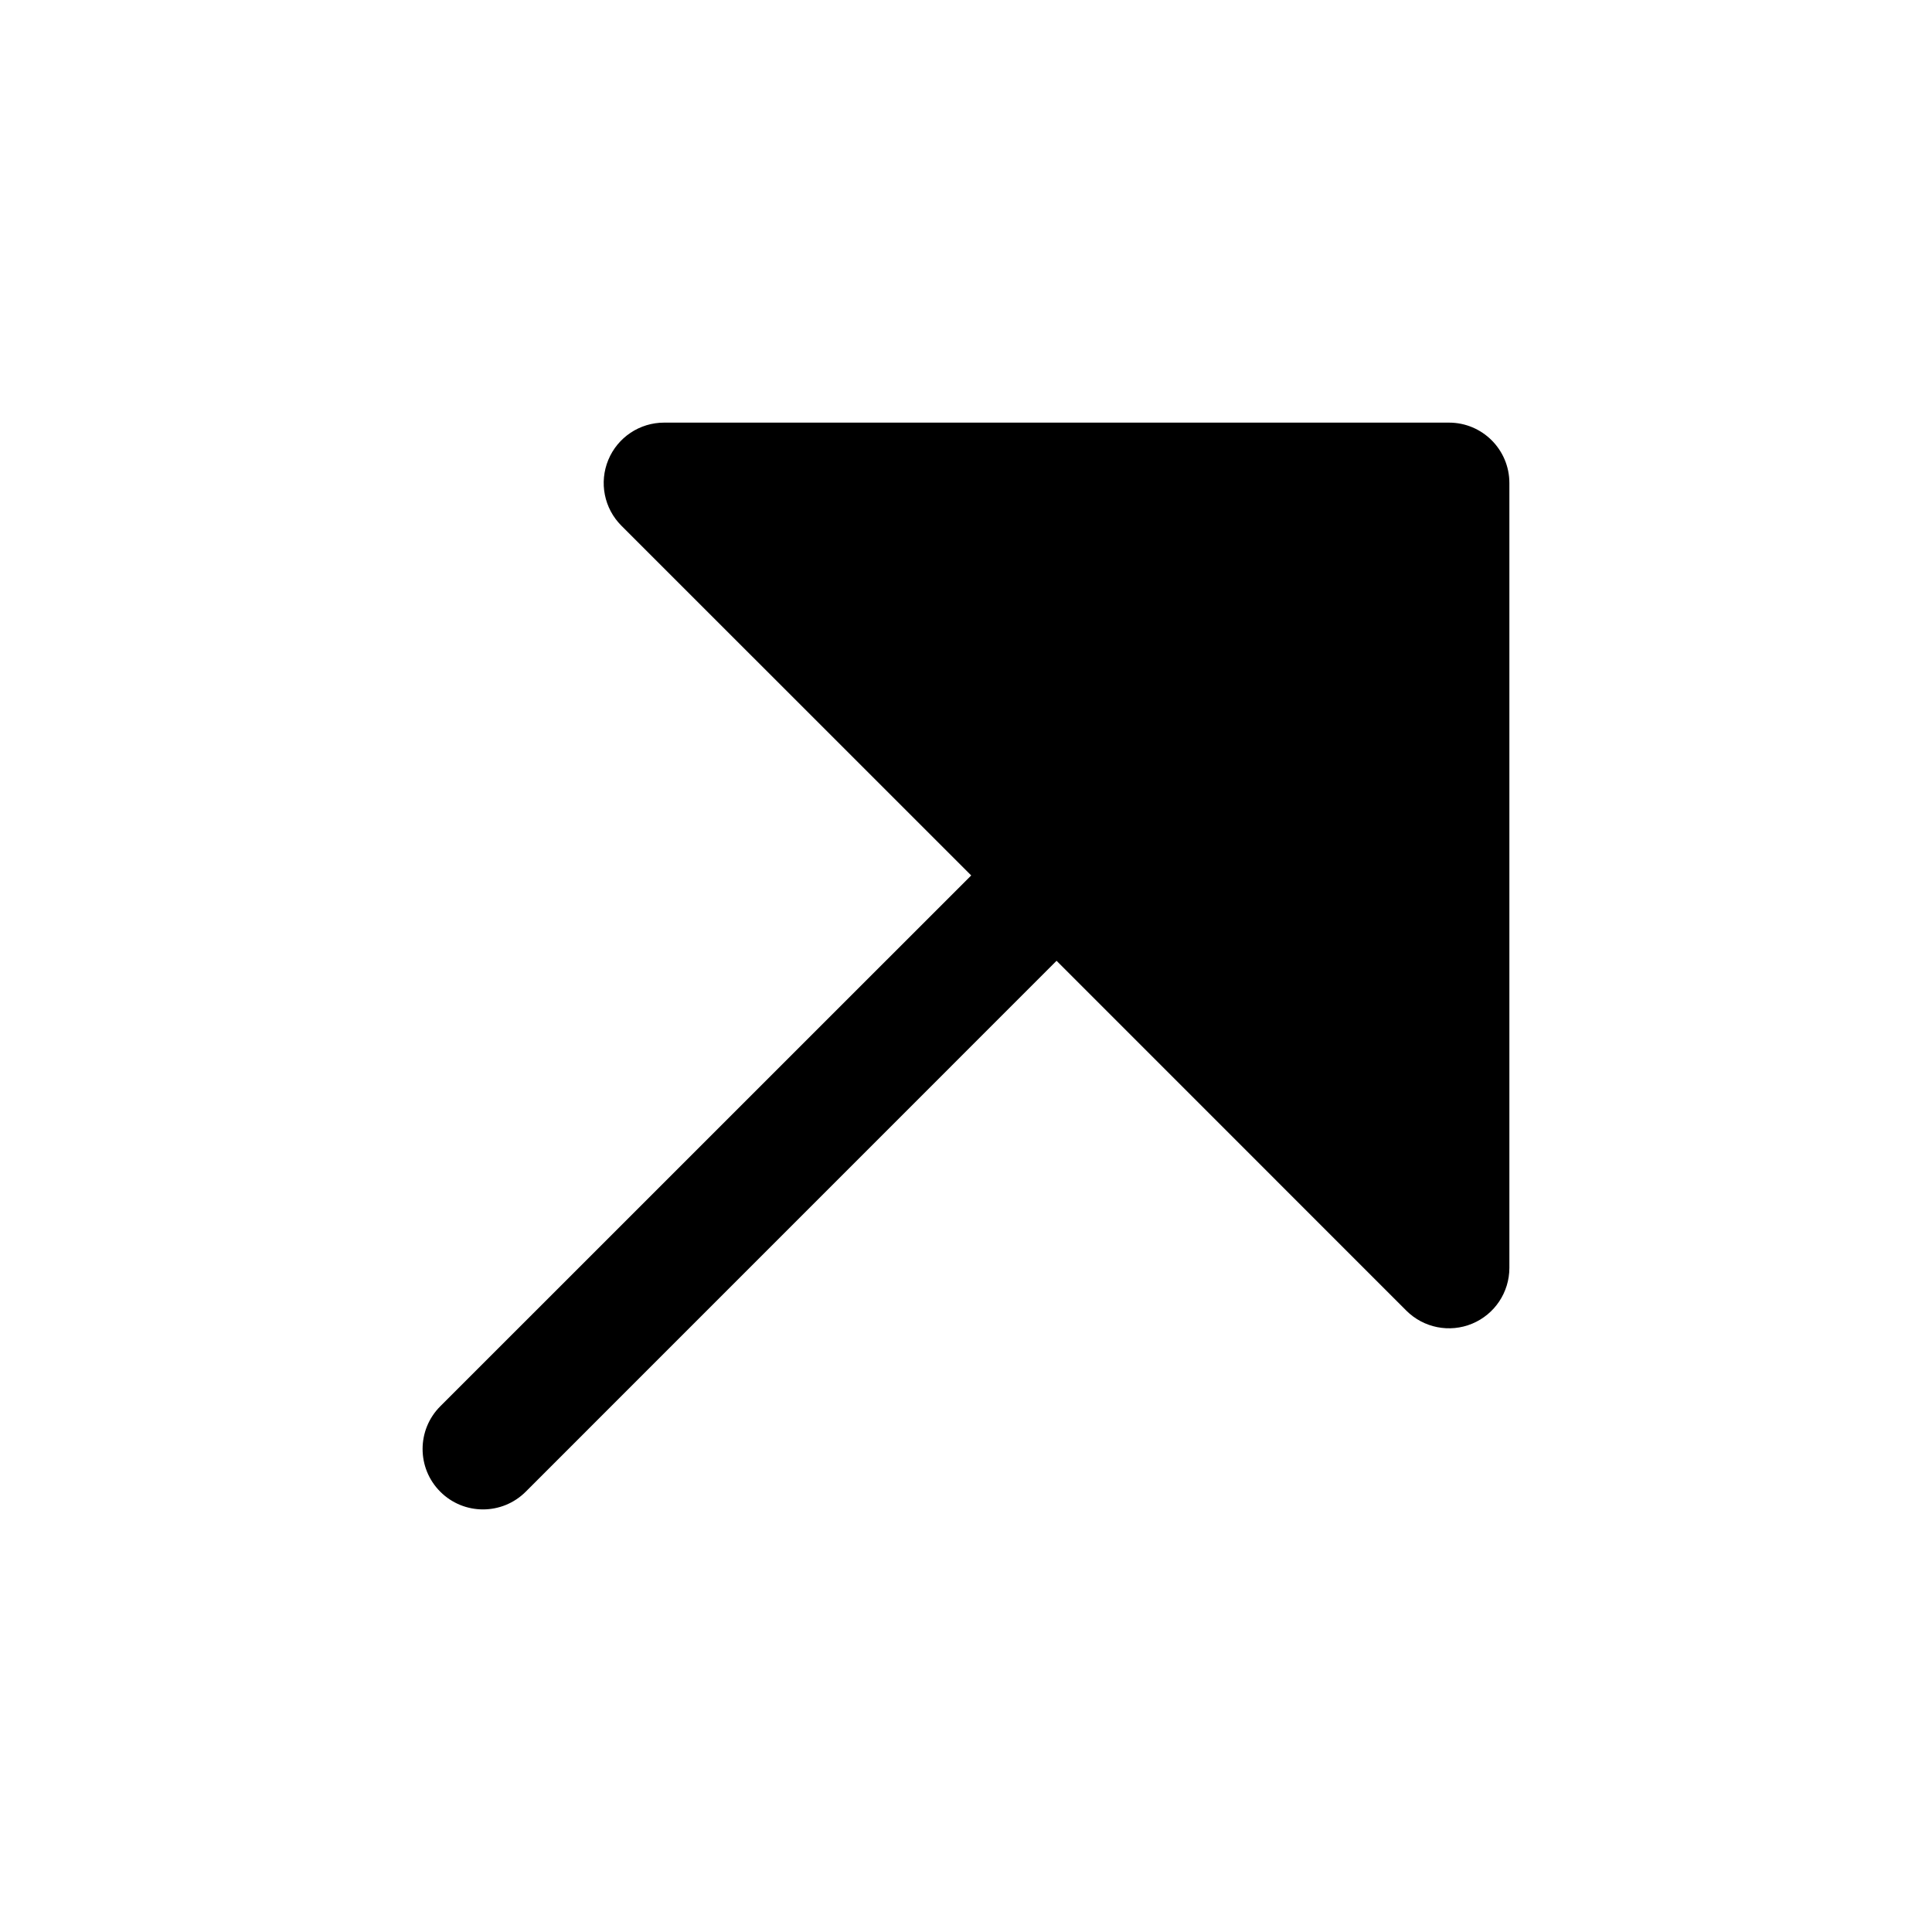
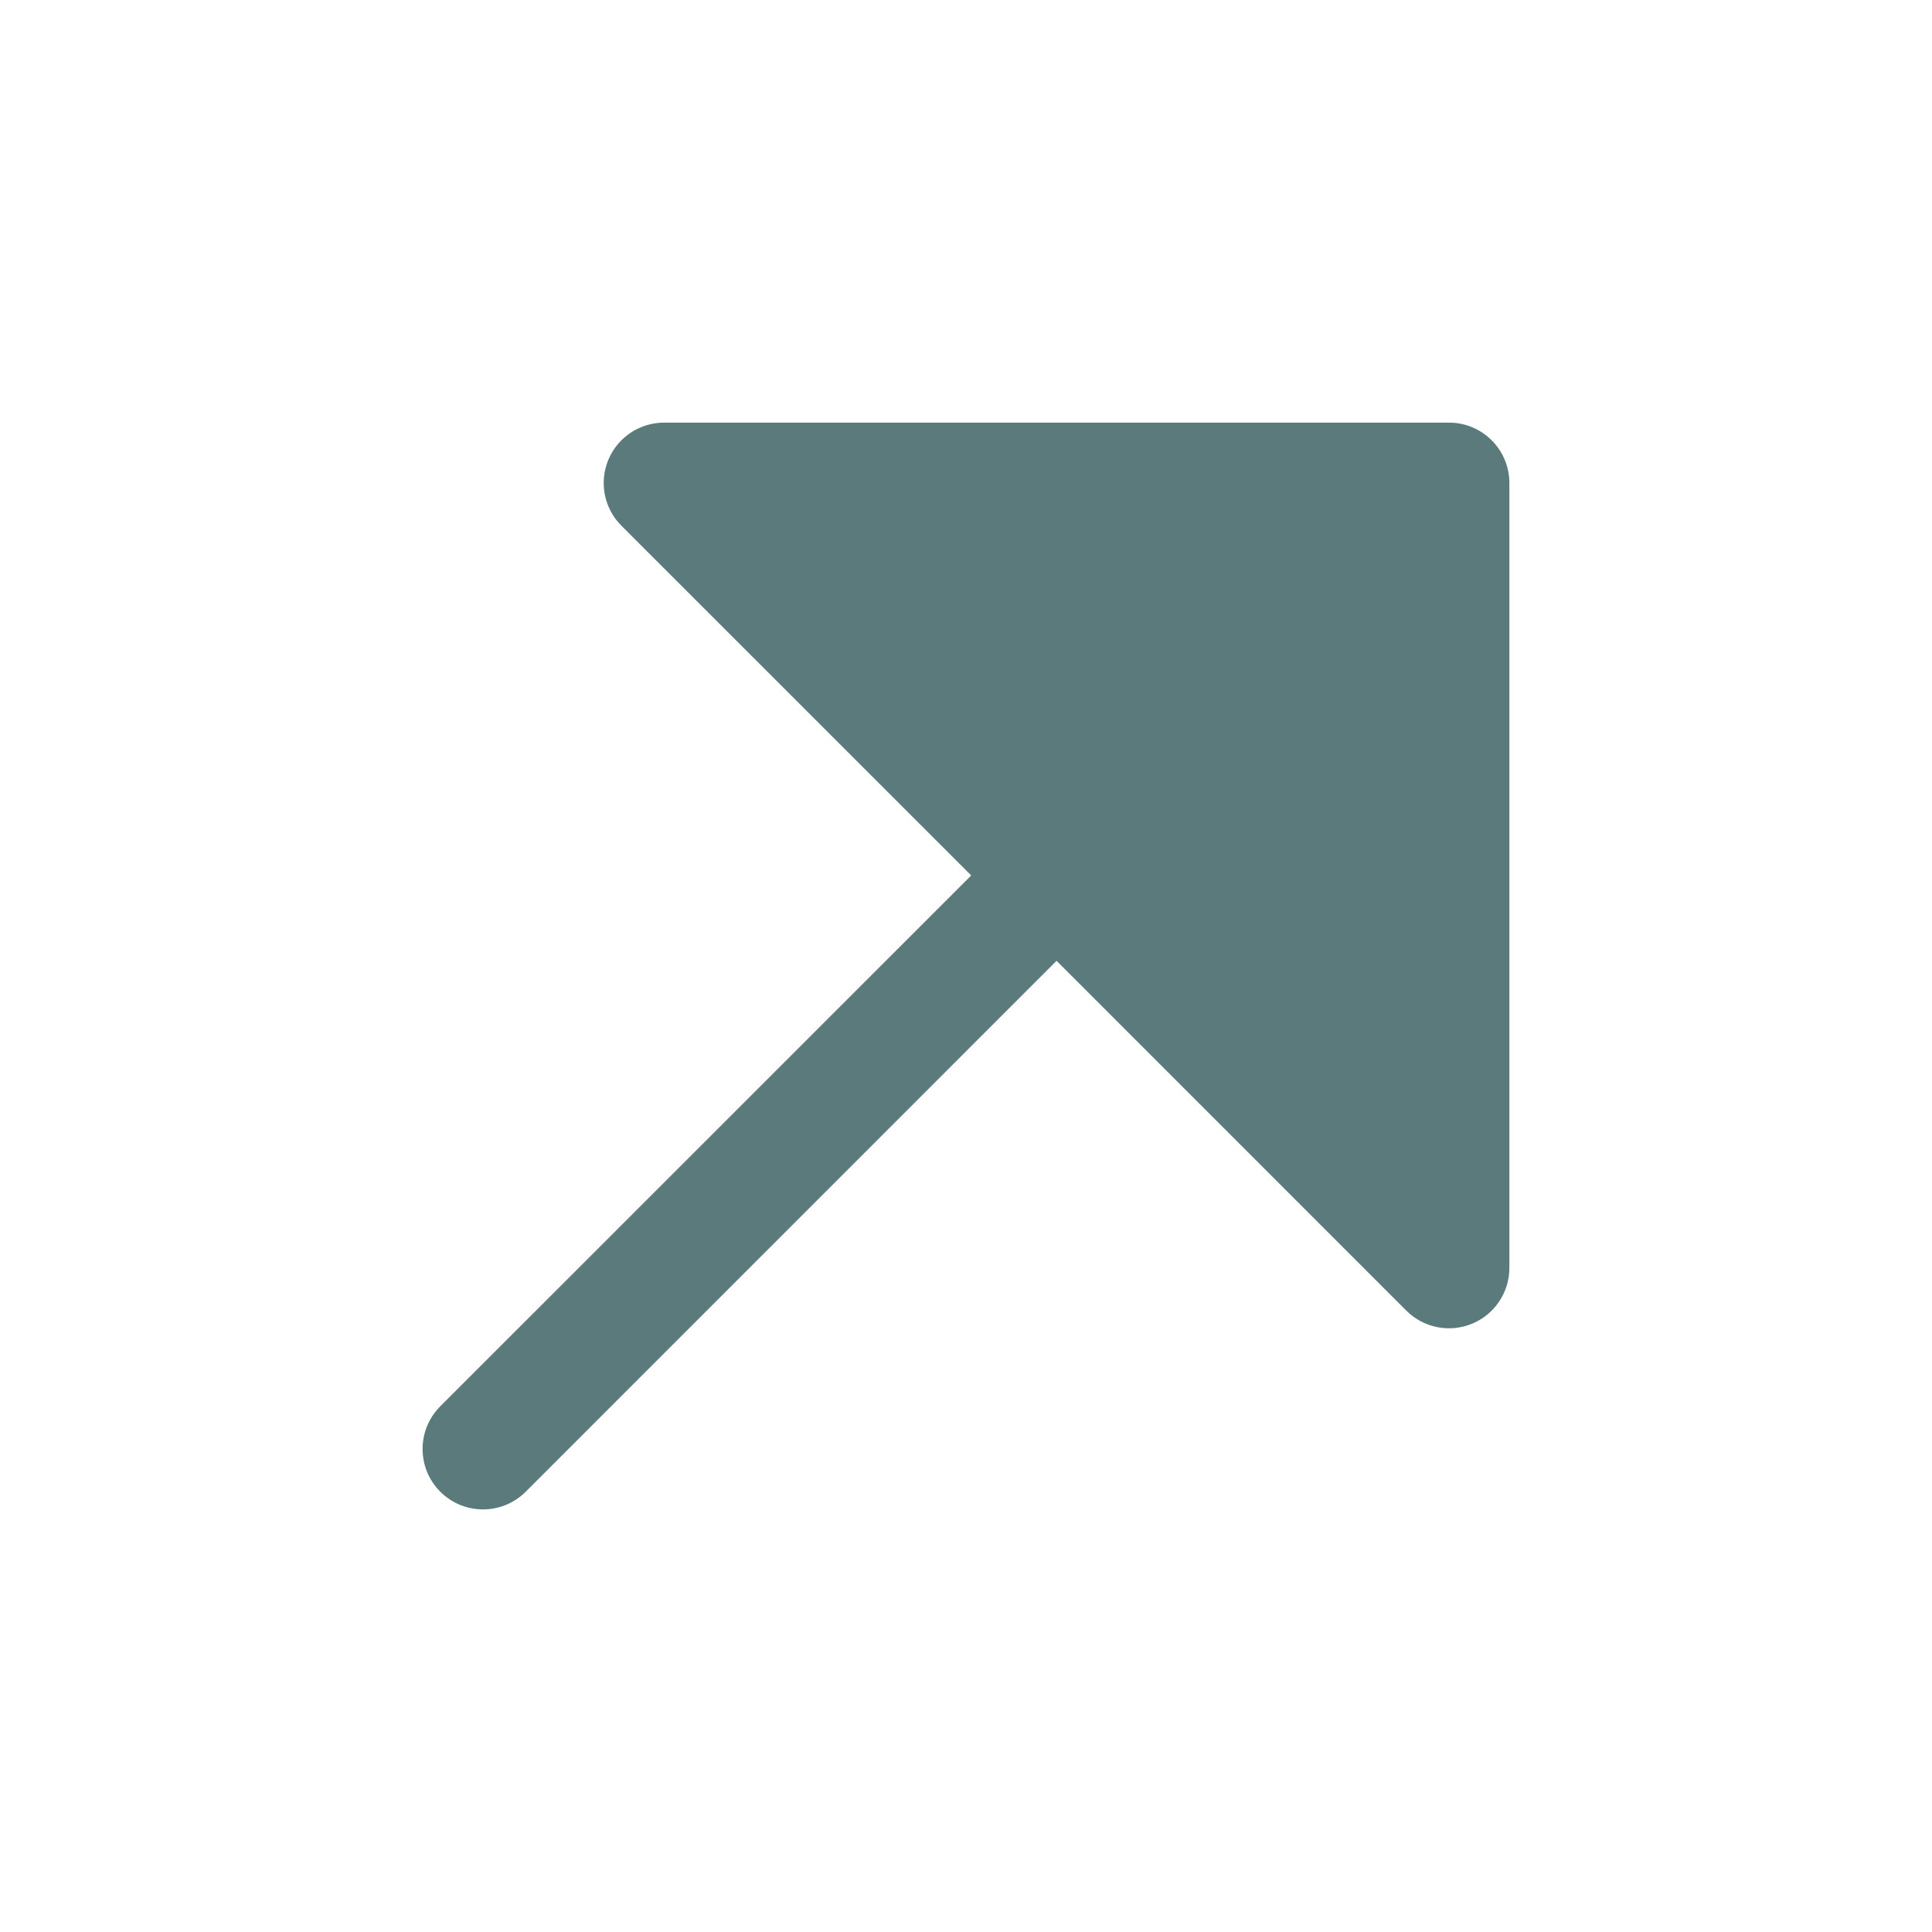
- <svg xmlns="http://www.w3.org/2000/svg" width="32" height="32" fill="#000000" viewBox="0 0 256 256">
+ <svg xmlns="http://www.w3.org/2000/svg" fill="#5B7A7B" viewBox="0 0 256 256">
  <path d="M200,64V168a8,8,0,0,1-13.66,5.66L140,127.31,69.66,197.66a8,8,0,0,1-11.32-11.32L128.69,116,82.34,69.66A8,8,0,0,1,88,56H192A8,8,0,0,1,200,64Z" />
</svg>
